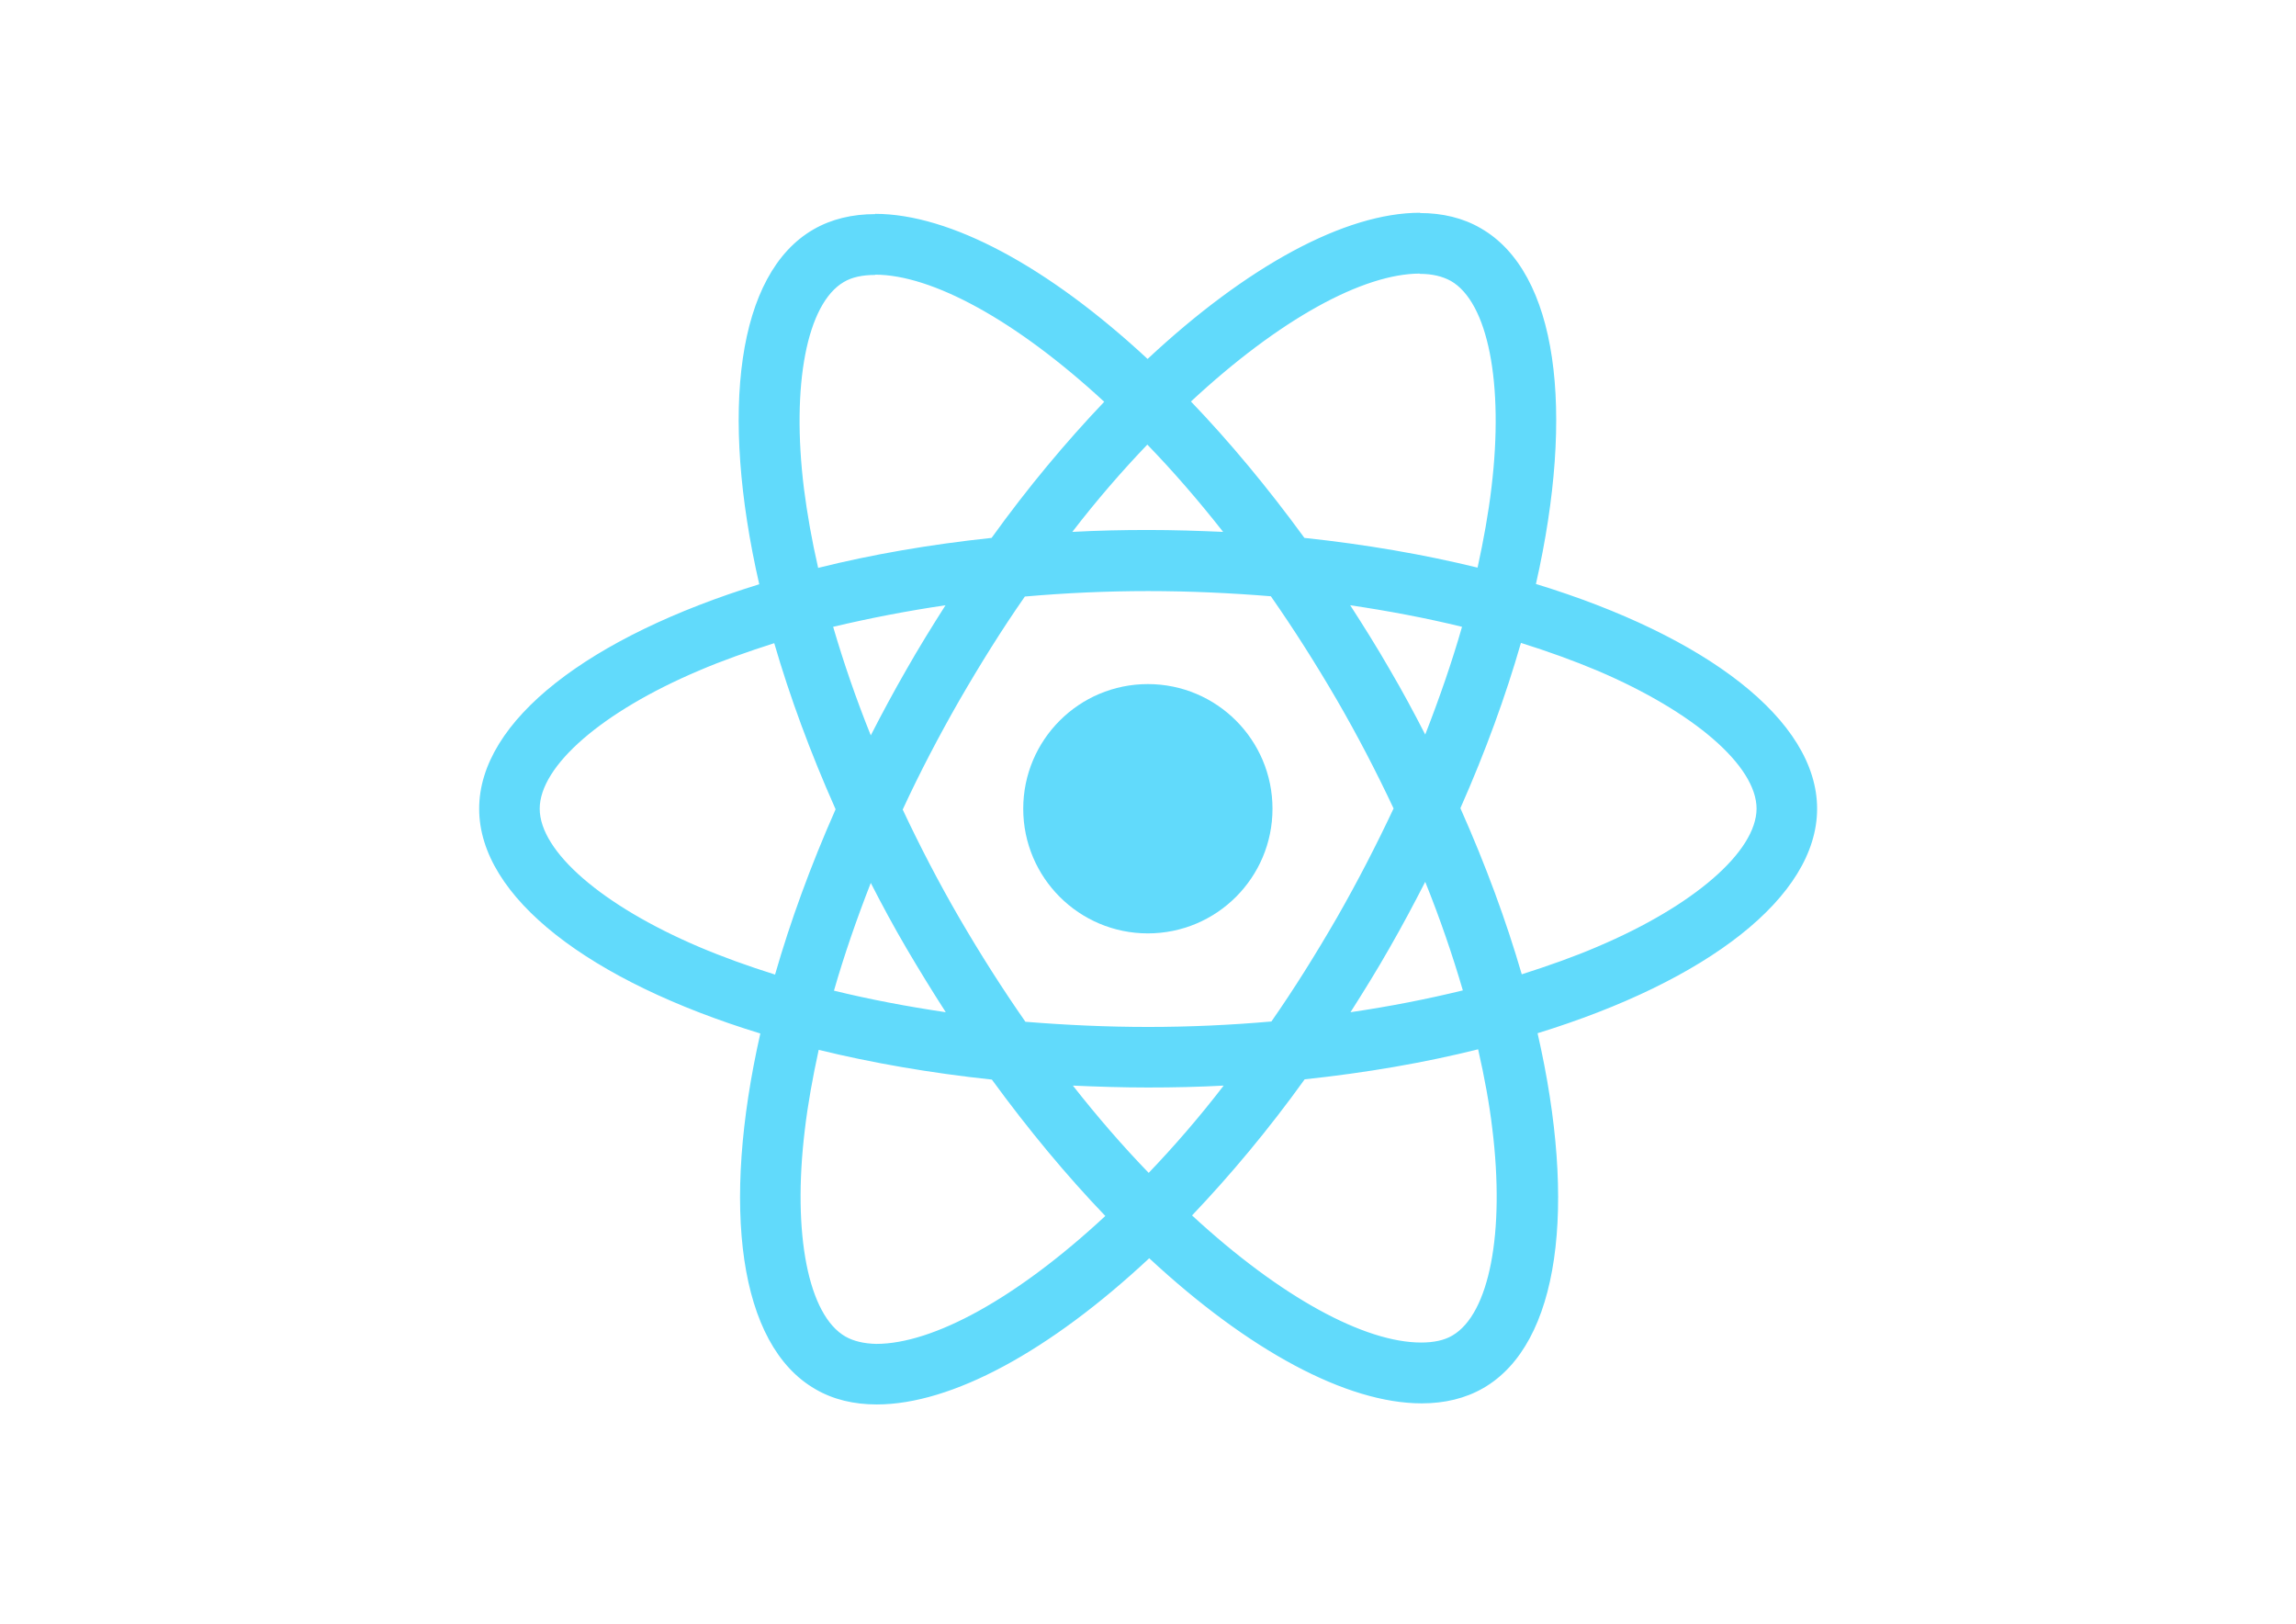
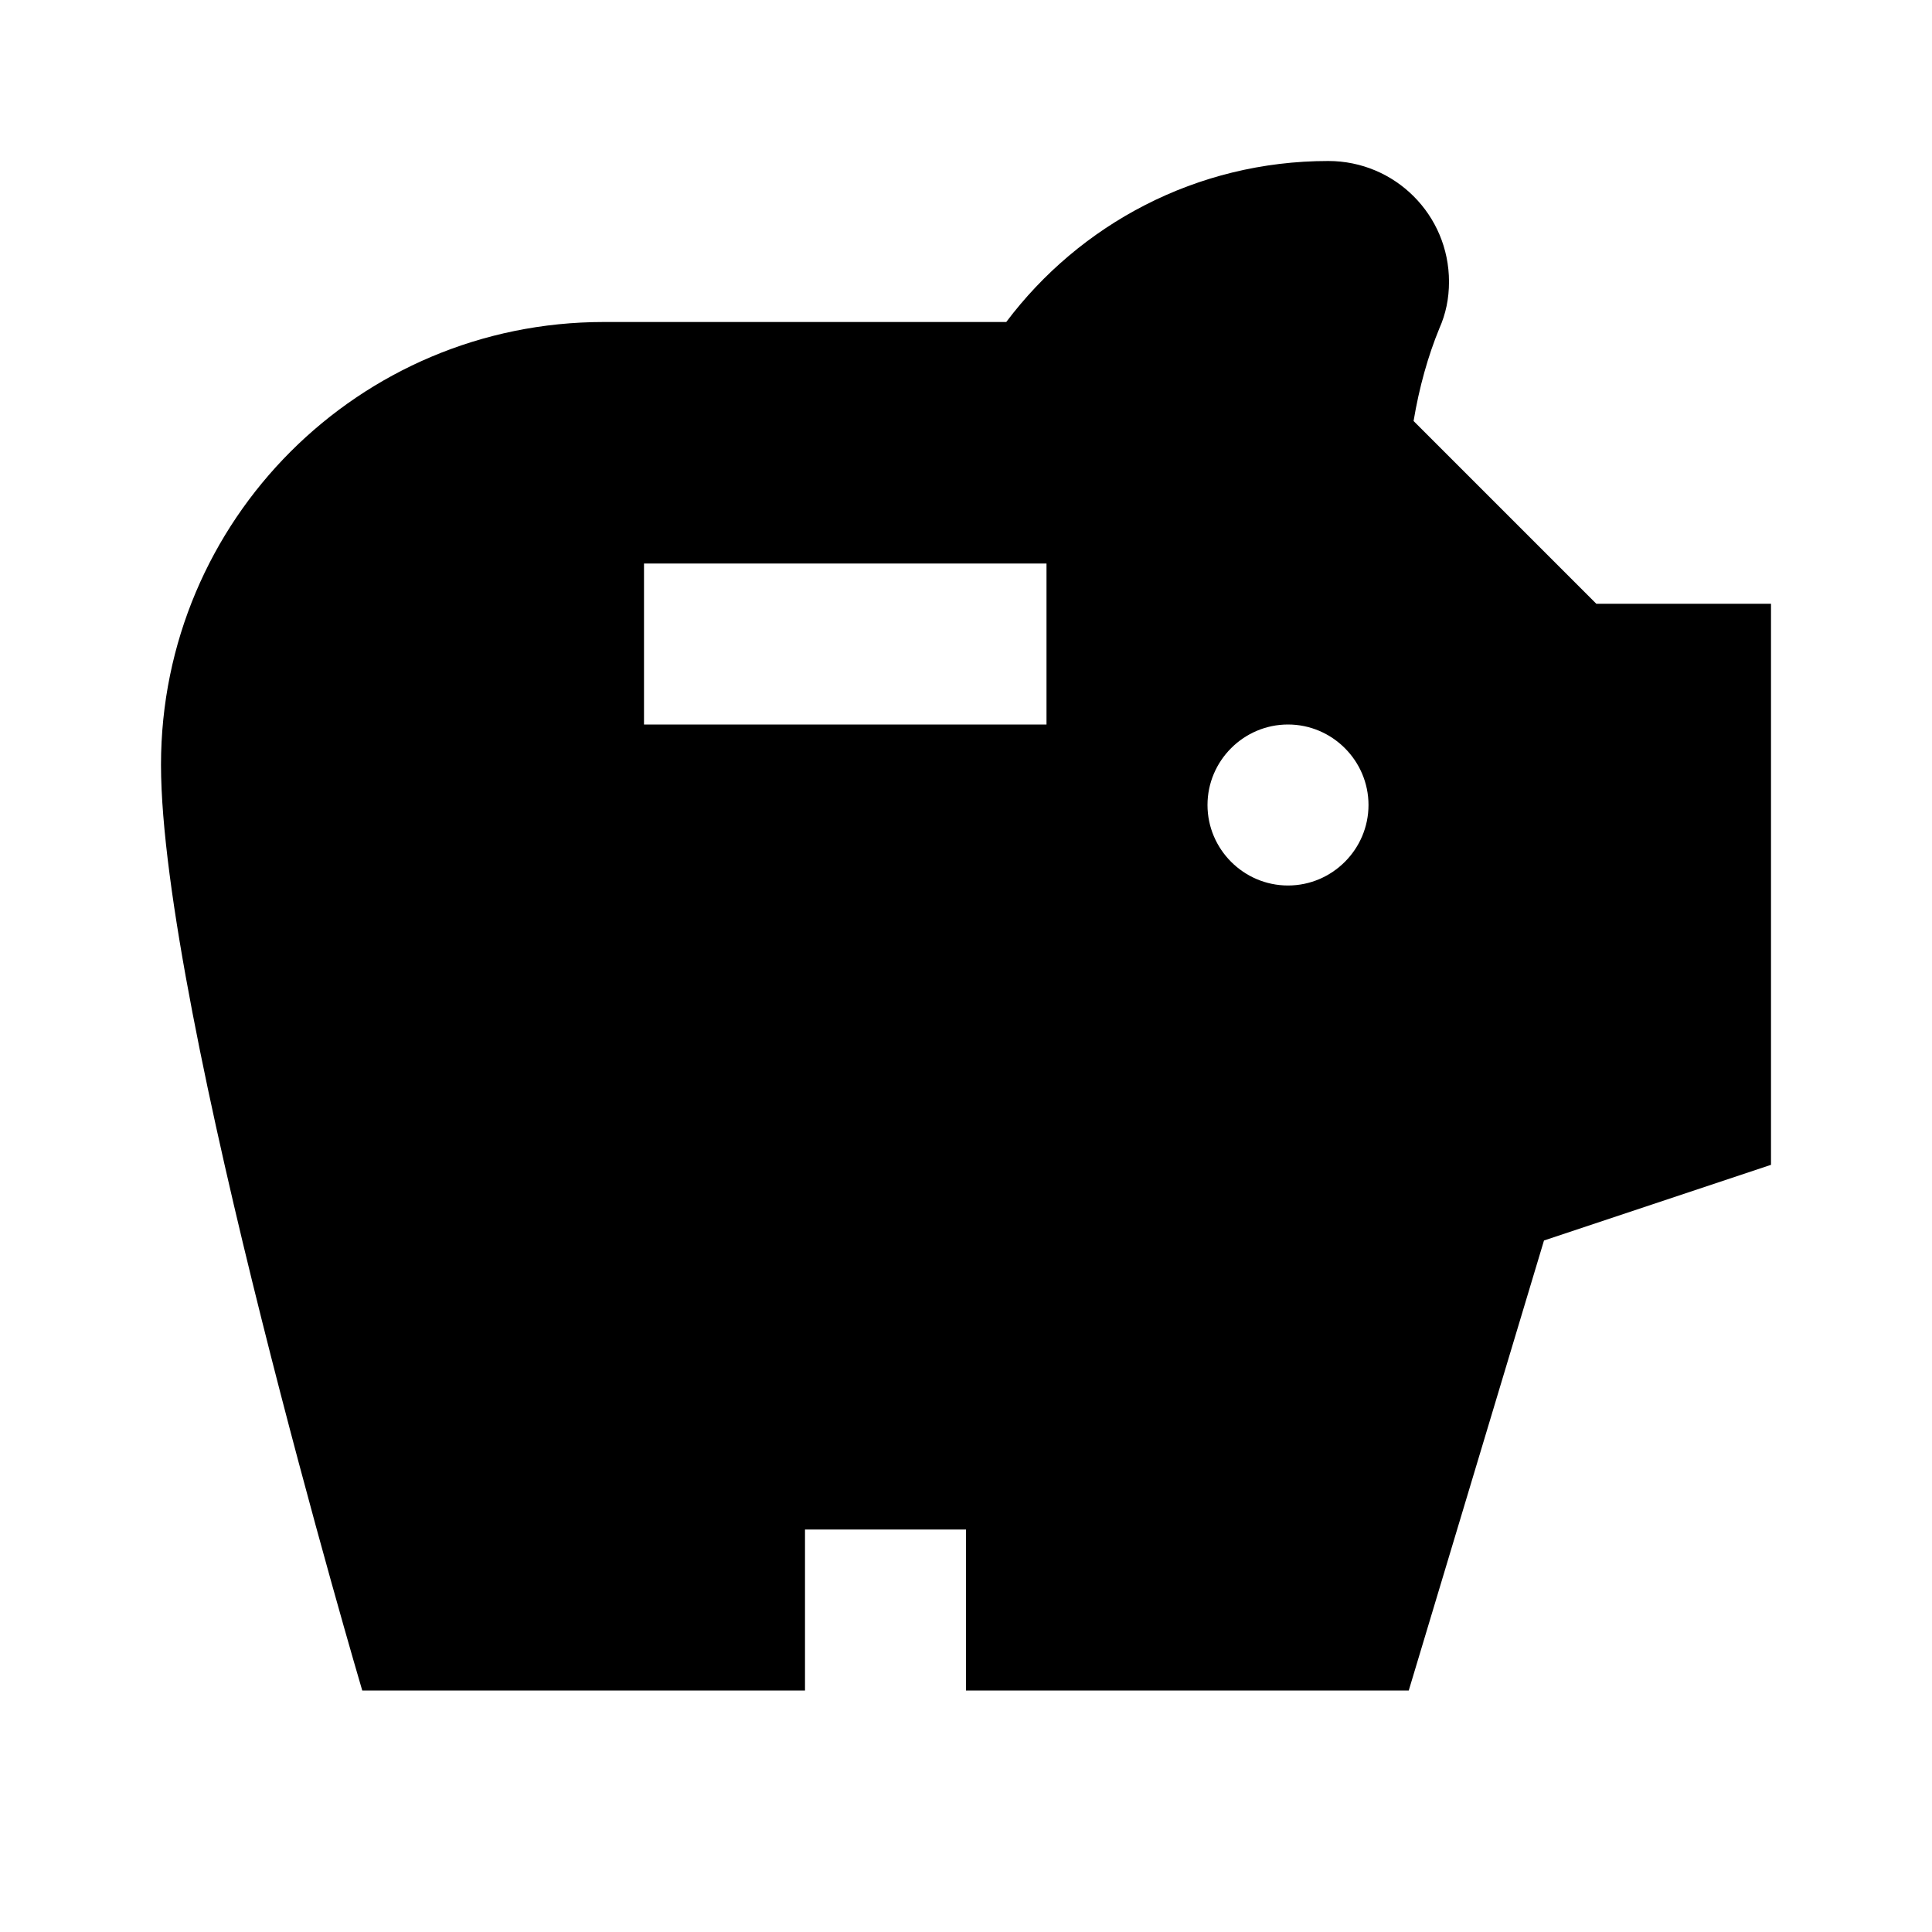
- <svg xmlns="http://www.w3.org/2000/svg" viewBox="0 0 841.9 595.3">
-   <g fill="#61DAFB">
-     <path d="M666.3 296.5c0-32.5-40.7-63.3-103.1-82.4 14.4-63.6 8-114.2-20.2-130.4-6.5-3.8-14.1-5.6-22.4-5.6v22.3c4.6 0 8.3.9 11.4 2.6 13.6 7.8 19.5 37.5 14.9 75.7-1.1 9.4-2.9 19.3-5.1 29.4-19.6-4.8-41-8.5-63.5-10.9-13.5-18.5-27.5-35.3-41.6-50 32.6-30.3 63.2-46.9 84-46.9V78c-27.5 0-63.5 19.6-99.9 53.6-36.4-33.8-72.4-53.2-99.9-53.2v22.3c20.7 0 51.4 16.5 84 46.6-14 14.7-28 31.4-41.3 49.9-22.6 2.4-44 6.1-63.6 11-2.3-10-4-19.7-5.2-29-4.7-38.2 1.1-67.9 14.6-75.8 3-1.8 6.9-2.6 11.5-2.6V78.5c-8.4 0-16 1.8-22.6 5.6-28.1 16.2-34.4 66.7-19.9 130.1-62.2 19.2-102.7 49.9-102.7 82.3 0 32.5 40.7 63.3 103.1 82.4-14.4 63.6-8 114.2 20.2 130.4 6.5 3.8 14.1 5.6 22.5 5.6 27.5 0 63.5-19.6 99.9-53.6 36.4 33.8 72.4 53.2 99.9 53.2 8.4 0 16-1.8 22.6-5.6 28.1-16.2 34.4-66.7 19.9-130.1 62-19.1 102.5-49.9 102.5-82.3zm-130.2-66.7c-3.7 12.9-8.3 26.2-13.5 39.5-4.1-8-8.4-16-13.1-24-4.6-8-9.5-15.8-14.4-23.4 14.2 2.1 27.9 4.7 41 7.9zm-45.8 106.5c-7.8 13.5-15.8 26.3-24.1 38.2-14.9 1.3-30 2-45.2 2-15.1 0-30.2-.7-45-1.9-8.3-11.9-16.4-24.6-24.2-38-7.6-13.1-14.5-26.4-20.8-39.8 6.2-13.4 13.2-26.8 20.7-39.9 7.8-13.5 15.8-26.3 24.1-38.2 14.9-1.3 30-2 45.2-2 15.1 0 30.2.7 45 1.9 8.3 11.9 16.4 24.6 24.2 38 7.6 13.1 14.5 26.4 20.8 39.8-6.3 13.4-13.2 26.8-20.7 39.9zm32.3-13c5.4 13.4 10 26.8 13.8 39.8-13.1 3.2-26.9 5.9-41.2 8 4.9-7.7 9.8-15.6 14.4-23.7 4.6-8 8.9-16.1 13-24.1zM421.2 430c-9.3-9.6-18.6-20.3-27.8-32 9 .4 18.2.7 27.5.7 9.4 0 18.7-.2 27.8-.7-9 11.7-18.3 22.4-27.5 32zm-74.4-58.9c-14.2-2.1-27.9-4.7-41-7.9 3.7-12.9 8.3-26.2 13.5-39.5 4.1 8 8.4 16 13.1 24 4.7 8 9.5 15.8 14.4 23.4zM420.7 163c9.3 9.6 18.6 20.3 27.8 32-9-.4-18.2-.7-27.5-.7-9.4 0-18.7.2-27.8.7 9-11.7 18.3-22.4 27.5-32zm-74 58.9c-4.9 7.7-9.8 15.6-14.4 23.7-4.6 8-8.9 16-13 24-5.4-13.4-10-26.8-13.8-39.8 13.1-3.1 26.9-5.8 41.2-7.9zm-90.5 125.2c-35.4-15.1-58.3-34.9-58.3-50.6 0-15.7 22.9-35.6 58.3-50.6 8.6-3.7 18-7 27.7-10.1 5.7 19.6 13.2 40 22.5 60.9-9.2 20.8-16.6 41.1-22.2 60.6-9.9-3.1-19.3-6.5-28-10.2zM310 490c-13.6-7.8-19.5-37.5-14.9-75.7 1.1-9.4 2.9-19.3 5.1-29.4 19.6 4.8 41 8.5 63.5 10.9 13.5 18.5 27.5 35.3 41.6 50-32.6 30.3-63.2 46.9-84 46.9-4.5-.1-8.3-1-11.3-2.7zm237.2-76.2c4.7 38.2-1.1 67.9-14.6 75.8-3 1.8-6.9 2.6-11.5 2.6-20.7 0-51.4-16.5-84-46.6 14-14.7 28-31.4 41.3-49.9 22.6-2.4 44-6.1 63.6-11 2.3 10.1 4.1 19.8 5.2 29.1zm38.5-66.7c-8.6 3.7-18 7-27.7 10.1-5.7-19.6-13.2-40-22.5-60.9 9.2-20.8 16.6-41.1 22.2-60.6 9.9 3.1 19.3 6.5 28.1 10.2 35.4 15.1 58.3 34.9 58.3 50.6-.1 15.7-23 35.6-58.4 50.6zM320.8 78.4z" />
-     <circle cx="420.9" cy="296.5" r="45.7" />
-     <path d="M520.5 78.1z" />
-   </g>
+ <svg xmlns="http://www.w3.org/2000/svg" viewBox="0 0 24 24" fill="#000">
+   <path d="M19.83 7.5L17.56 5.23C17.63 4.81 17.74 4.42 17.88 4.08C17.96 3.9 18 3.71 18 3.5C18 2.67 17.33 2 16.5 2C14.86 2 13.41 2.79 12.5 4H7.5C4.46 4 2 6.46 2 9.5S4.5 21 4.5 21H10V19H12V21H17.5L19.18 15.41L22 14.47V7.5H19.83M13 9H8V7H13V9M16 11C15.45 11 15 10.55 15 10S15.45 9 16 9C16.55 9 17 9.45 17 10S16.55 11 16 11Z" />
</svg>
